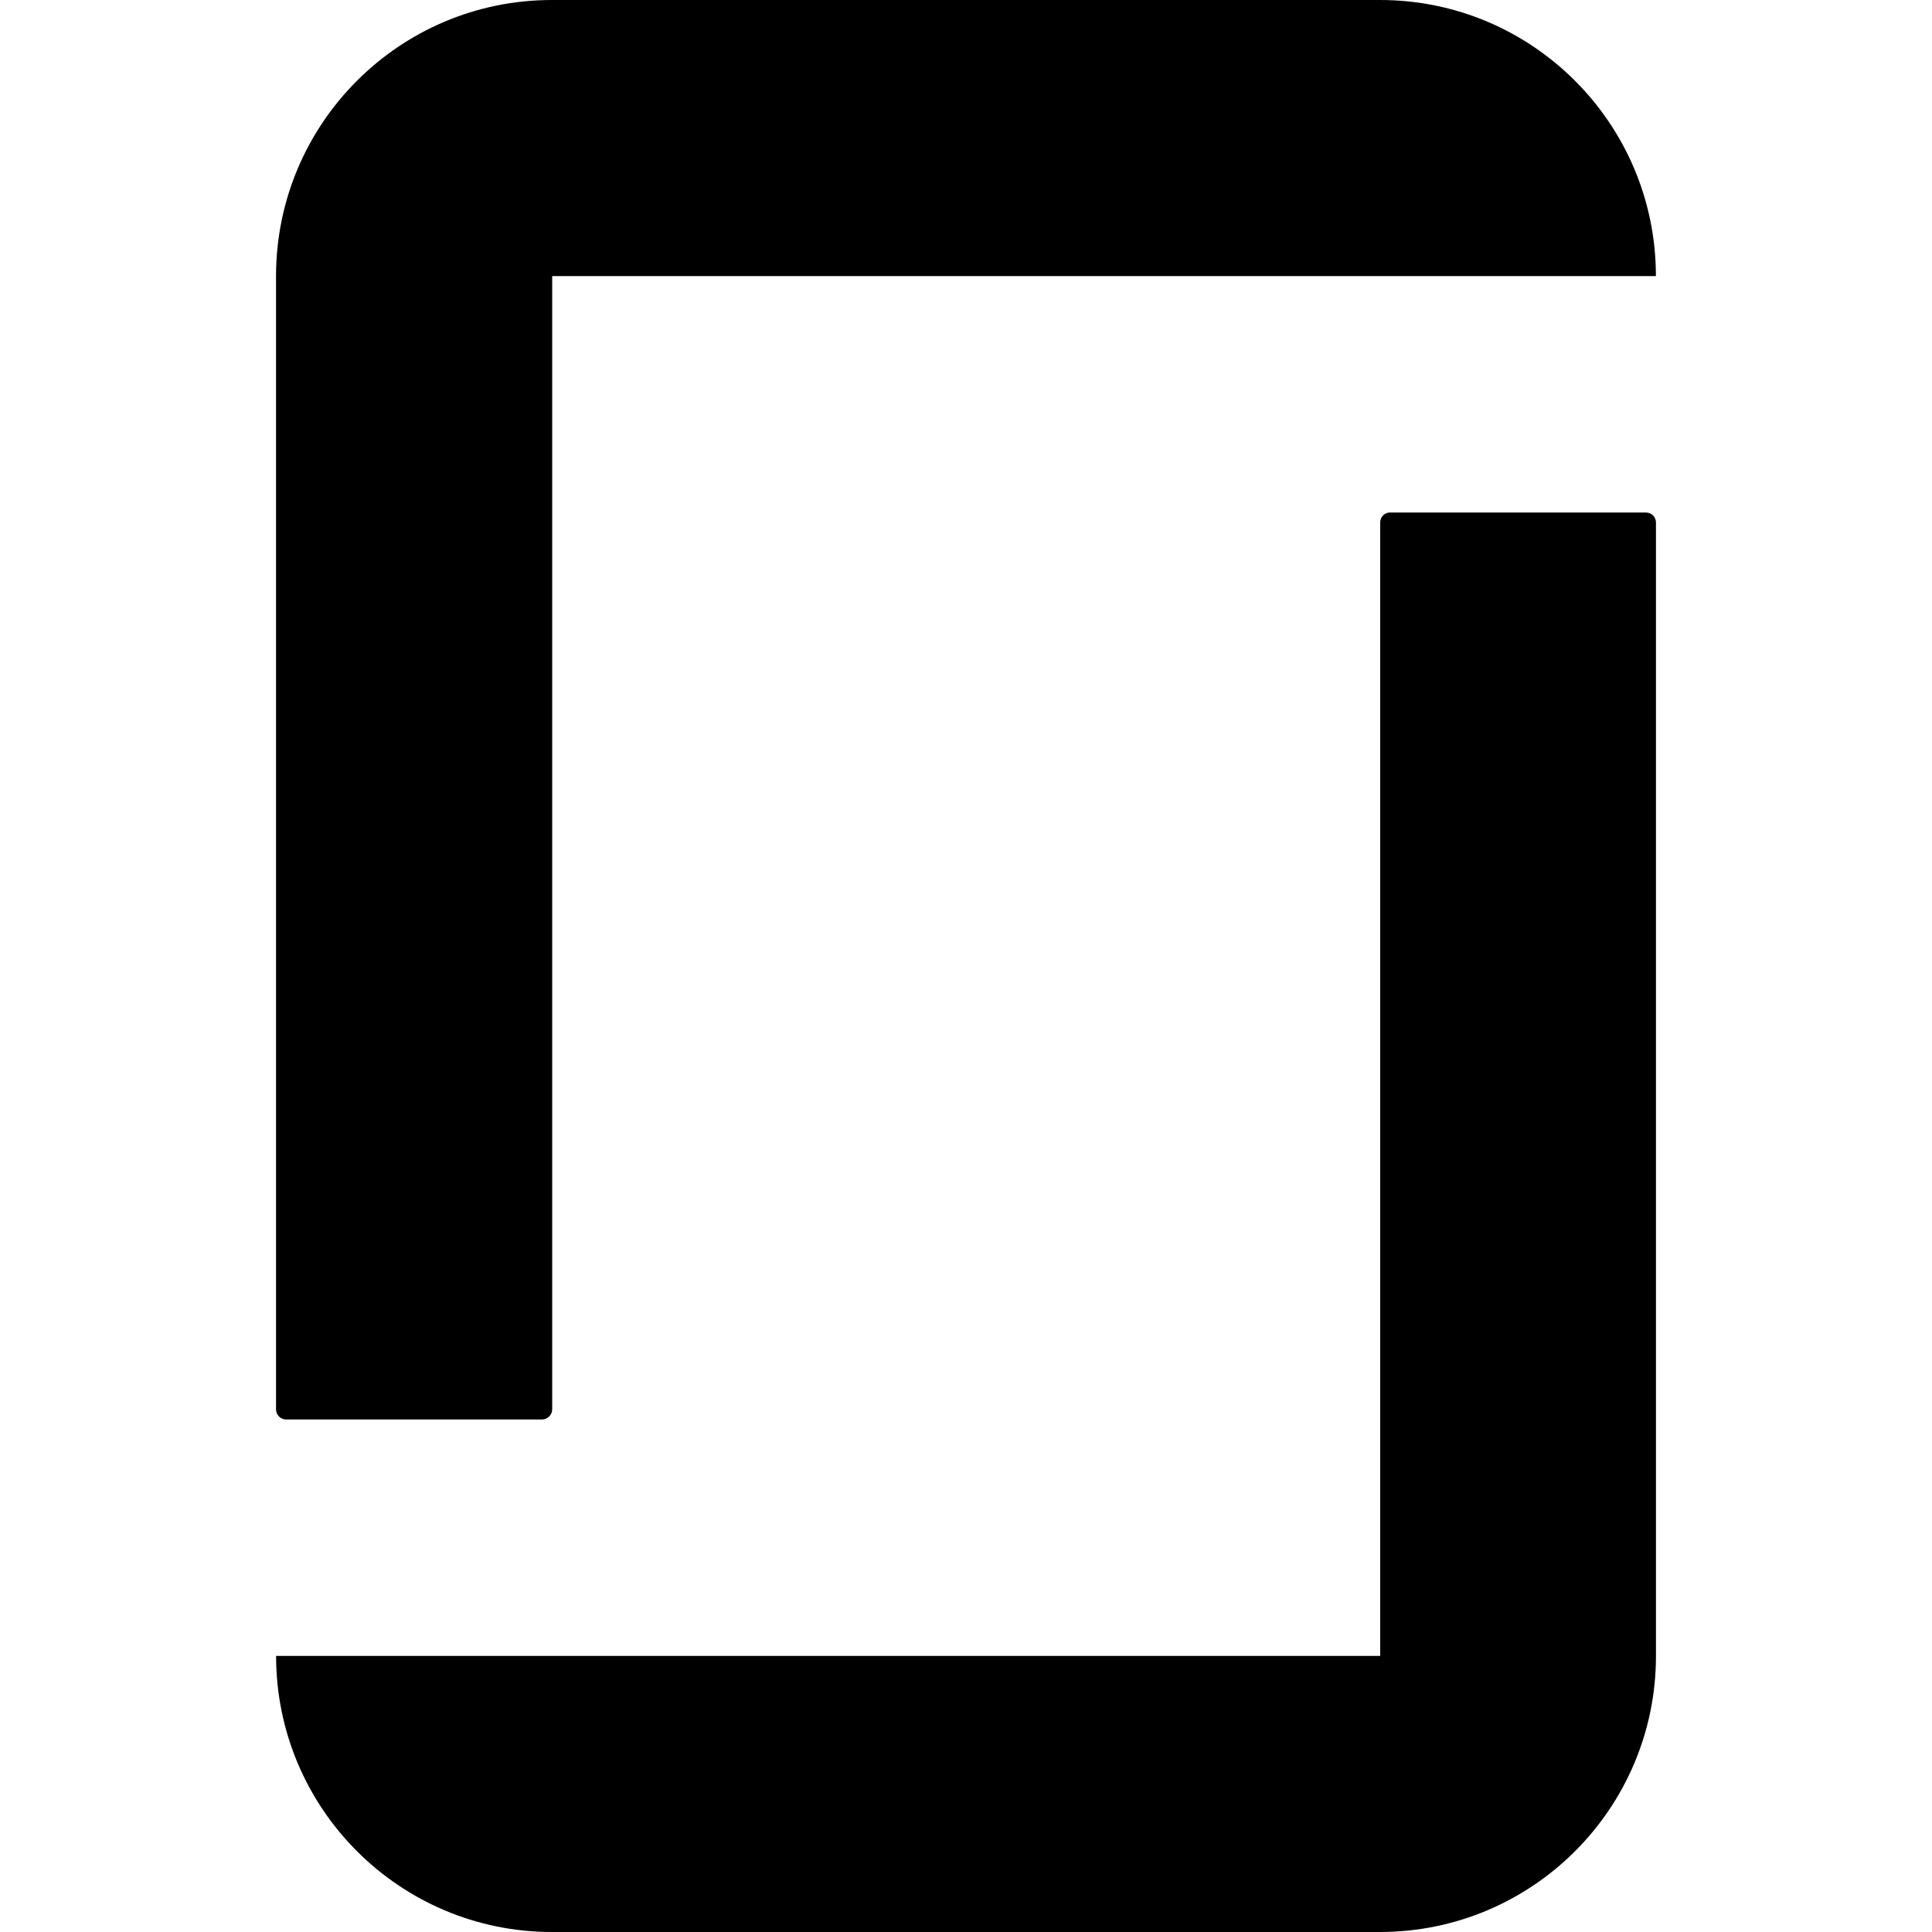
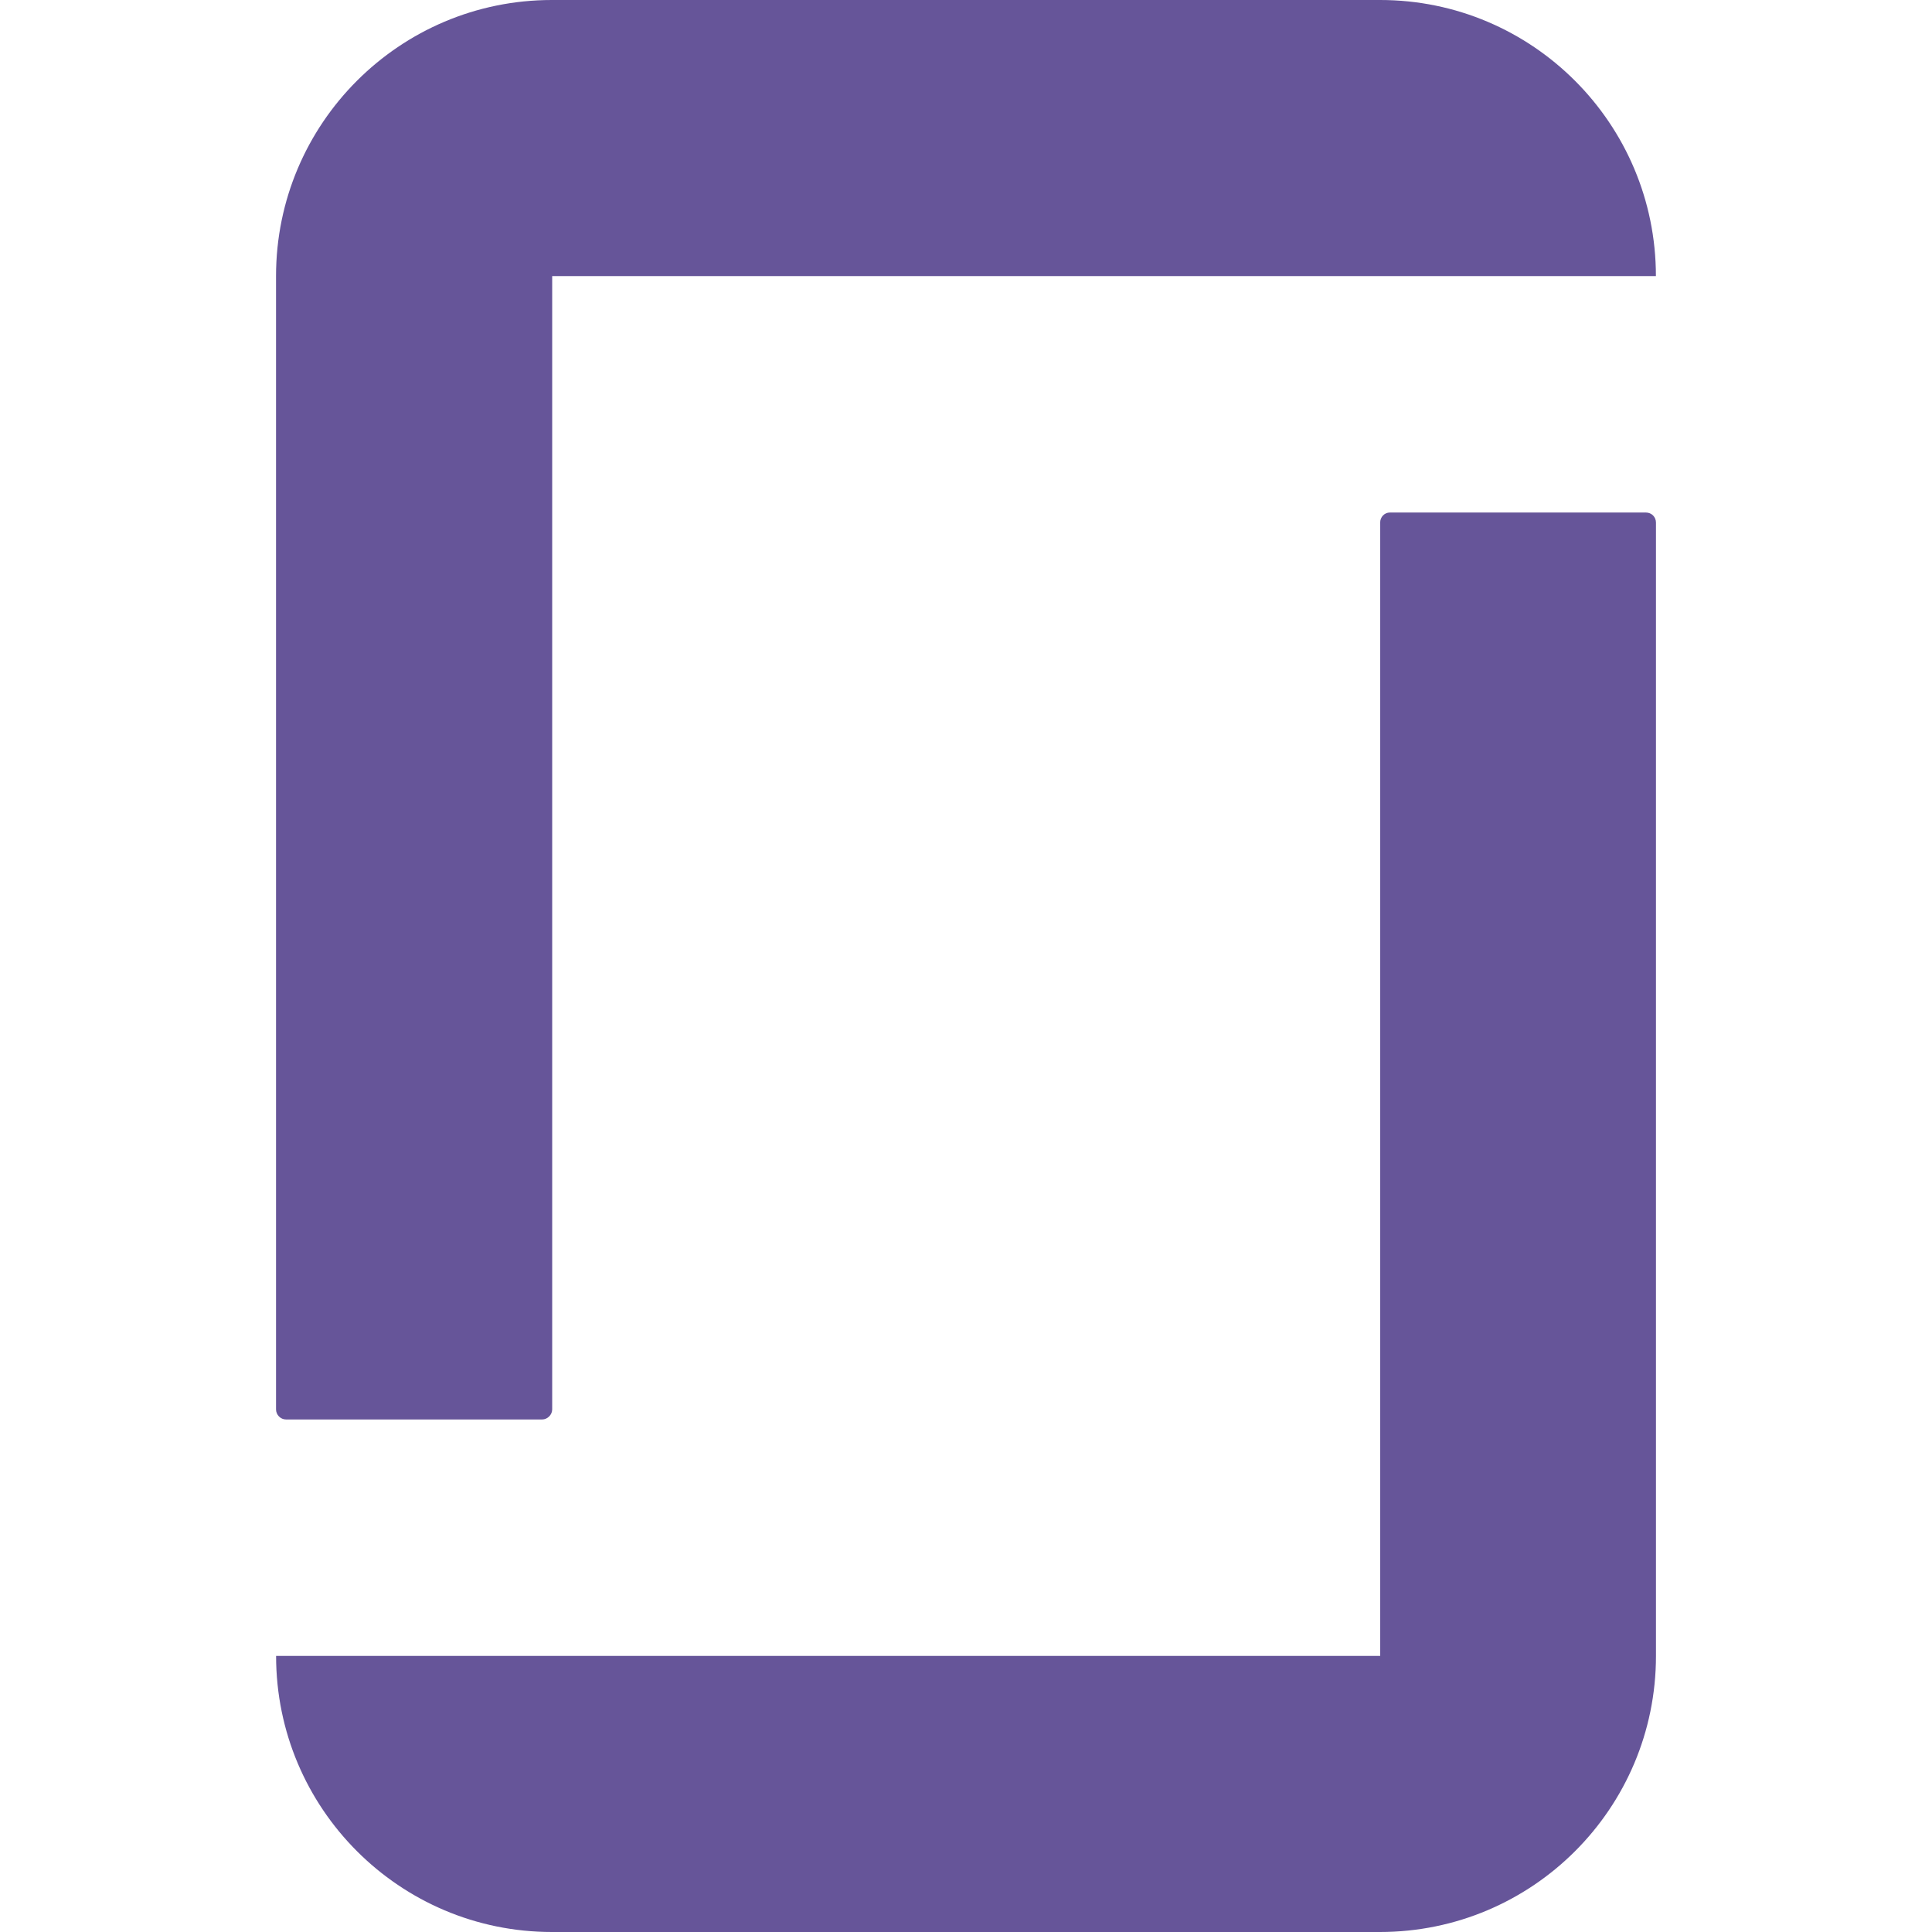
- <svg xmlns="http://www.w3.org/2000/svg" fill="#000000" width="800px" height="800px" viewBox="0 0 32 32">
+ <svg xmlns="http://www.w3.org/2000/svg" fill="#665599" width="800px" height="800px" viewBox="0 0 32 32">
  <path d="M22.859 27.427h-18.286c0 2.526 2.047 4.573 4.568 4.573h13.714c2.526 0 4.573-2.047 4.573-4.573v-18.771c0-0.094-0.073-0.167-0.167-0.167h-4.24c-0.089 0-0.161 0.073-0.161 0.167v18.776zM22.859 0c2.521 0 4.568 2.047 4.568 4.573h-18.281v18.771c0 0.089-0.078 0.167-0.167 0.167h-4.24c-0.094 0-0.167-0.078-0.167-0.167v-18.771c0-2.526 2.047-4.573 4.568-4.573h13.719z" />
</svg>
